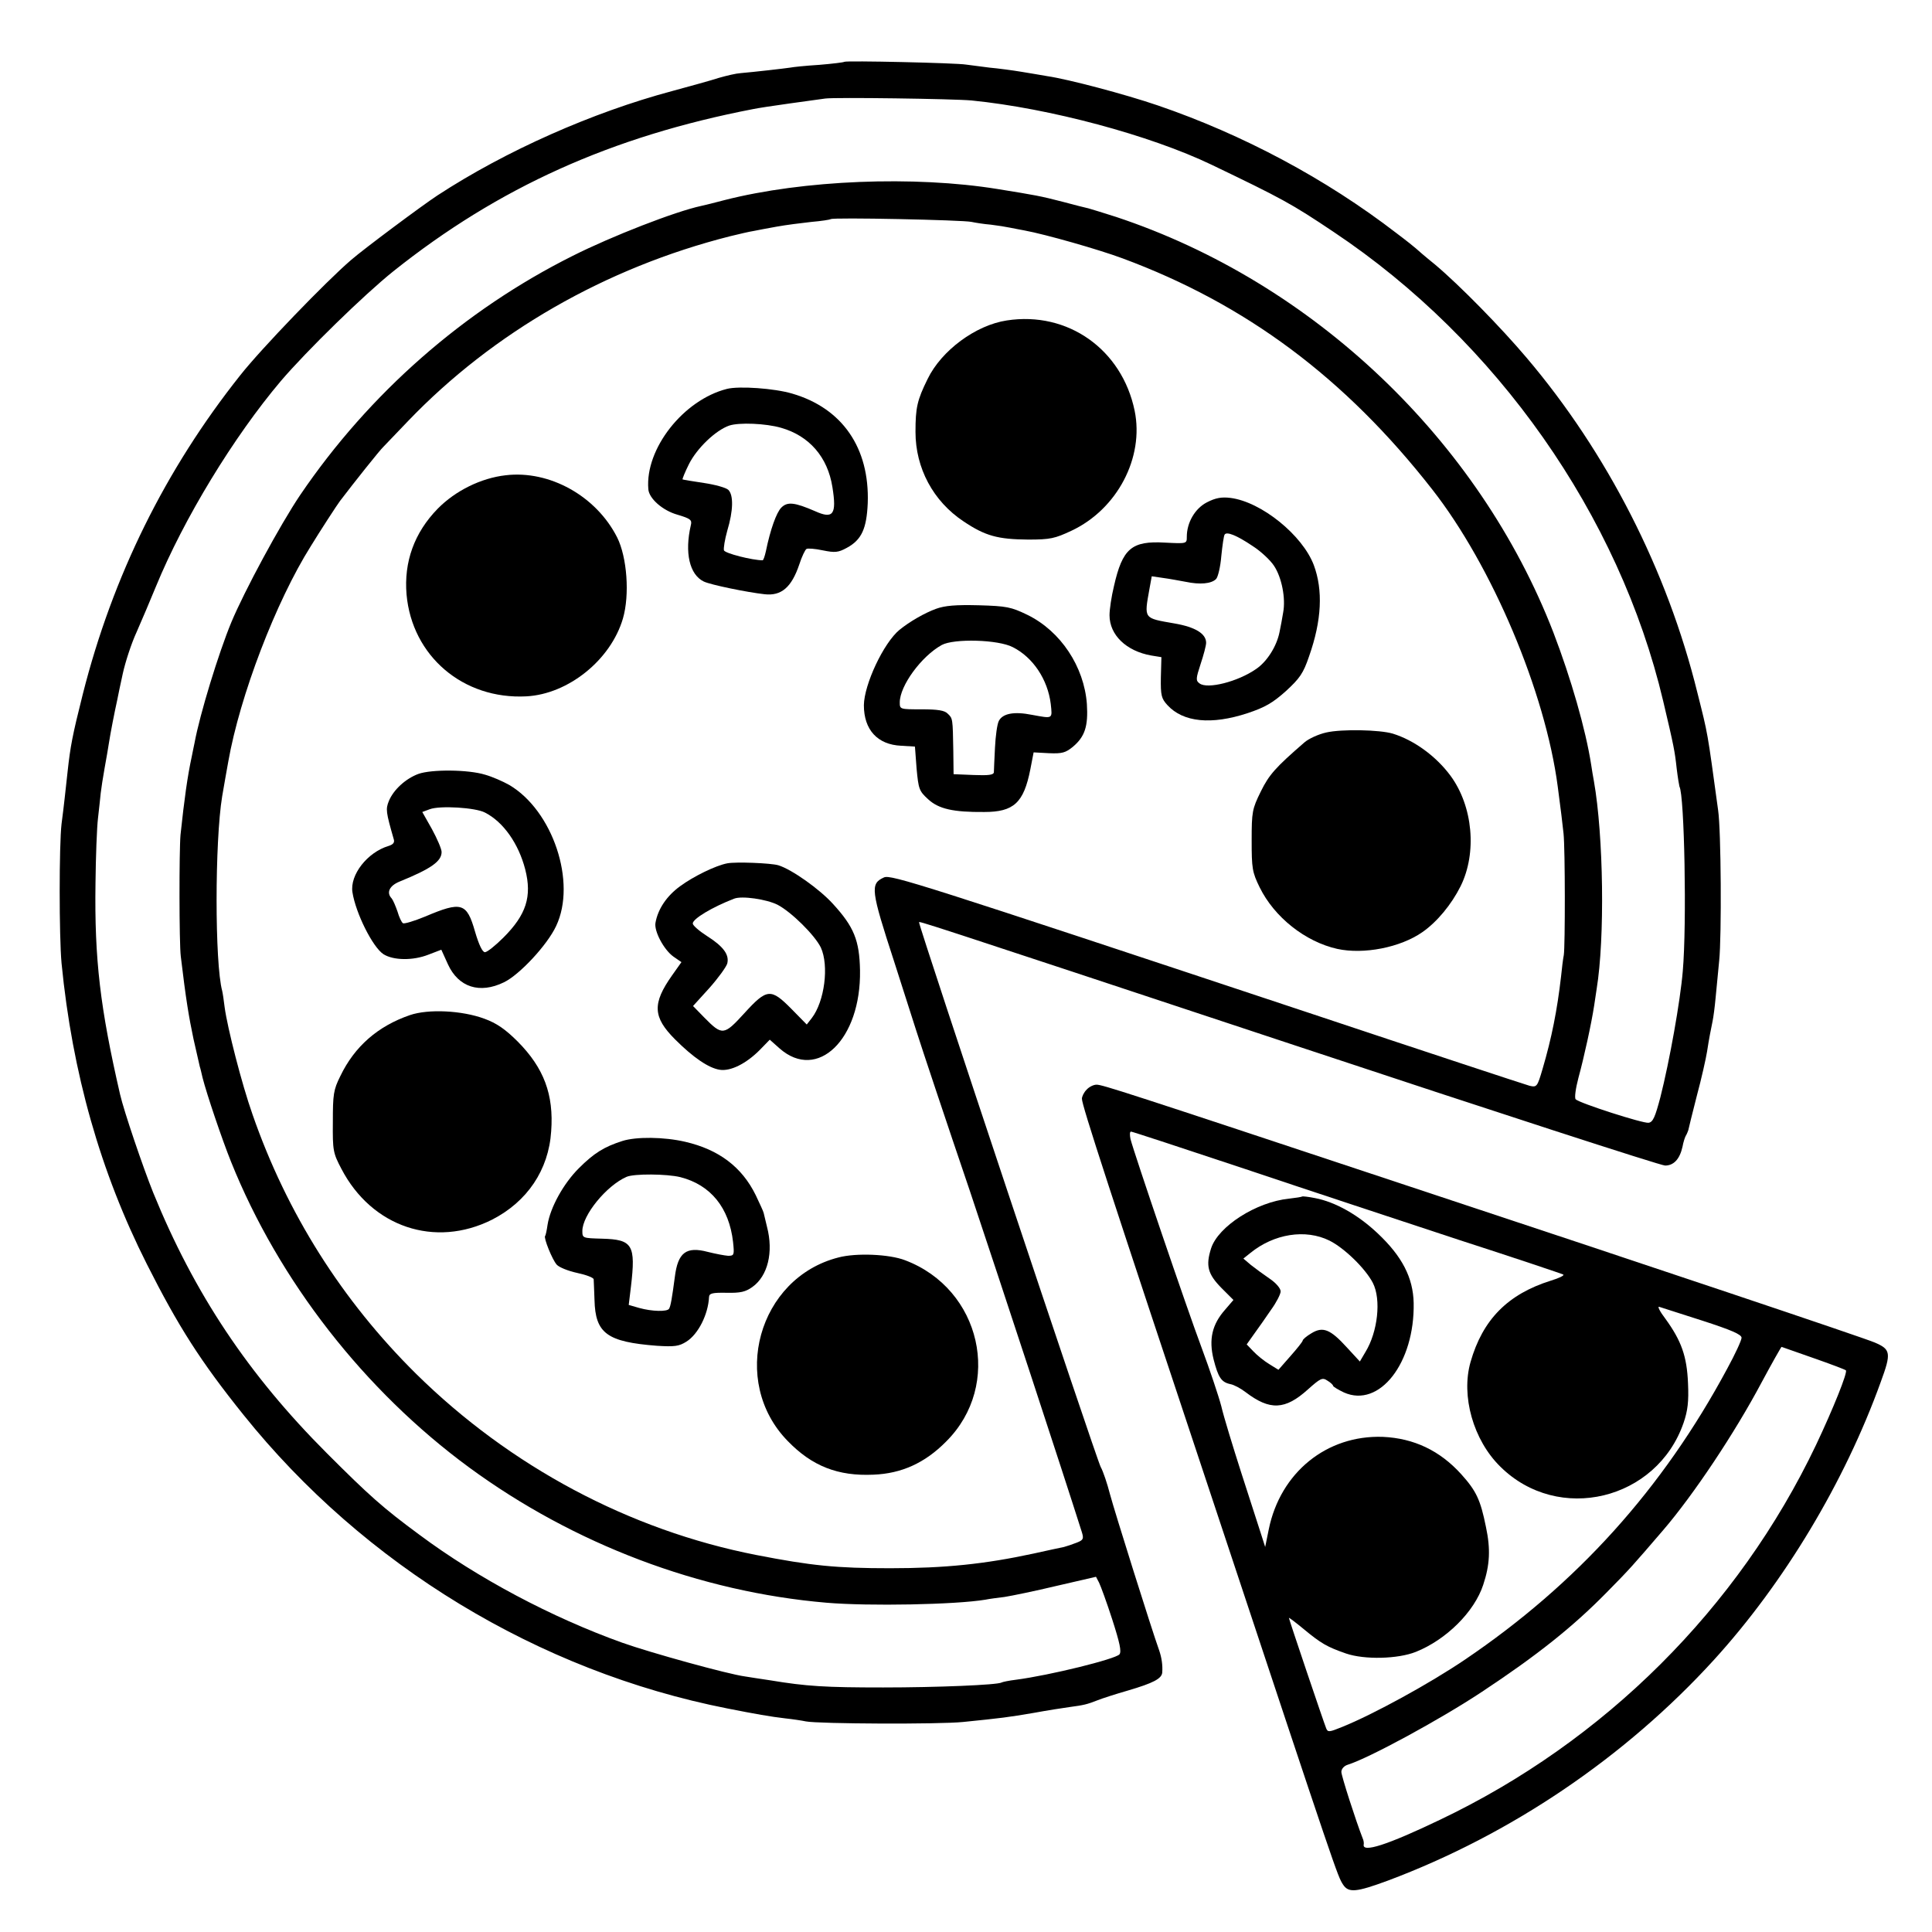
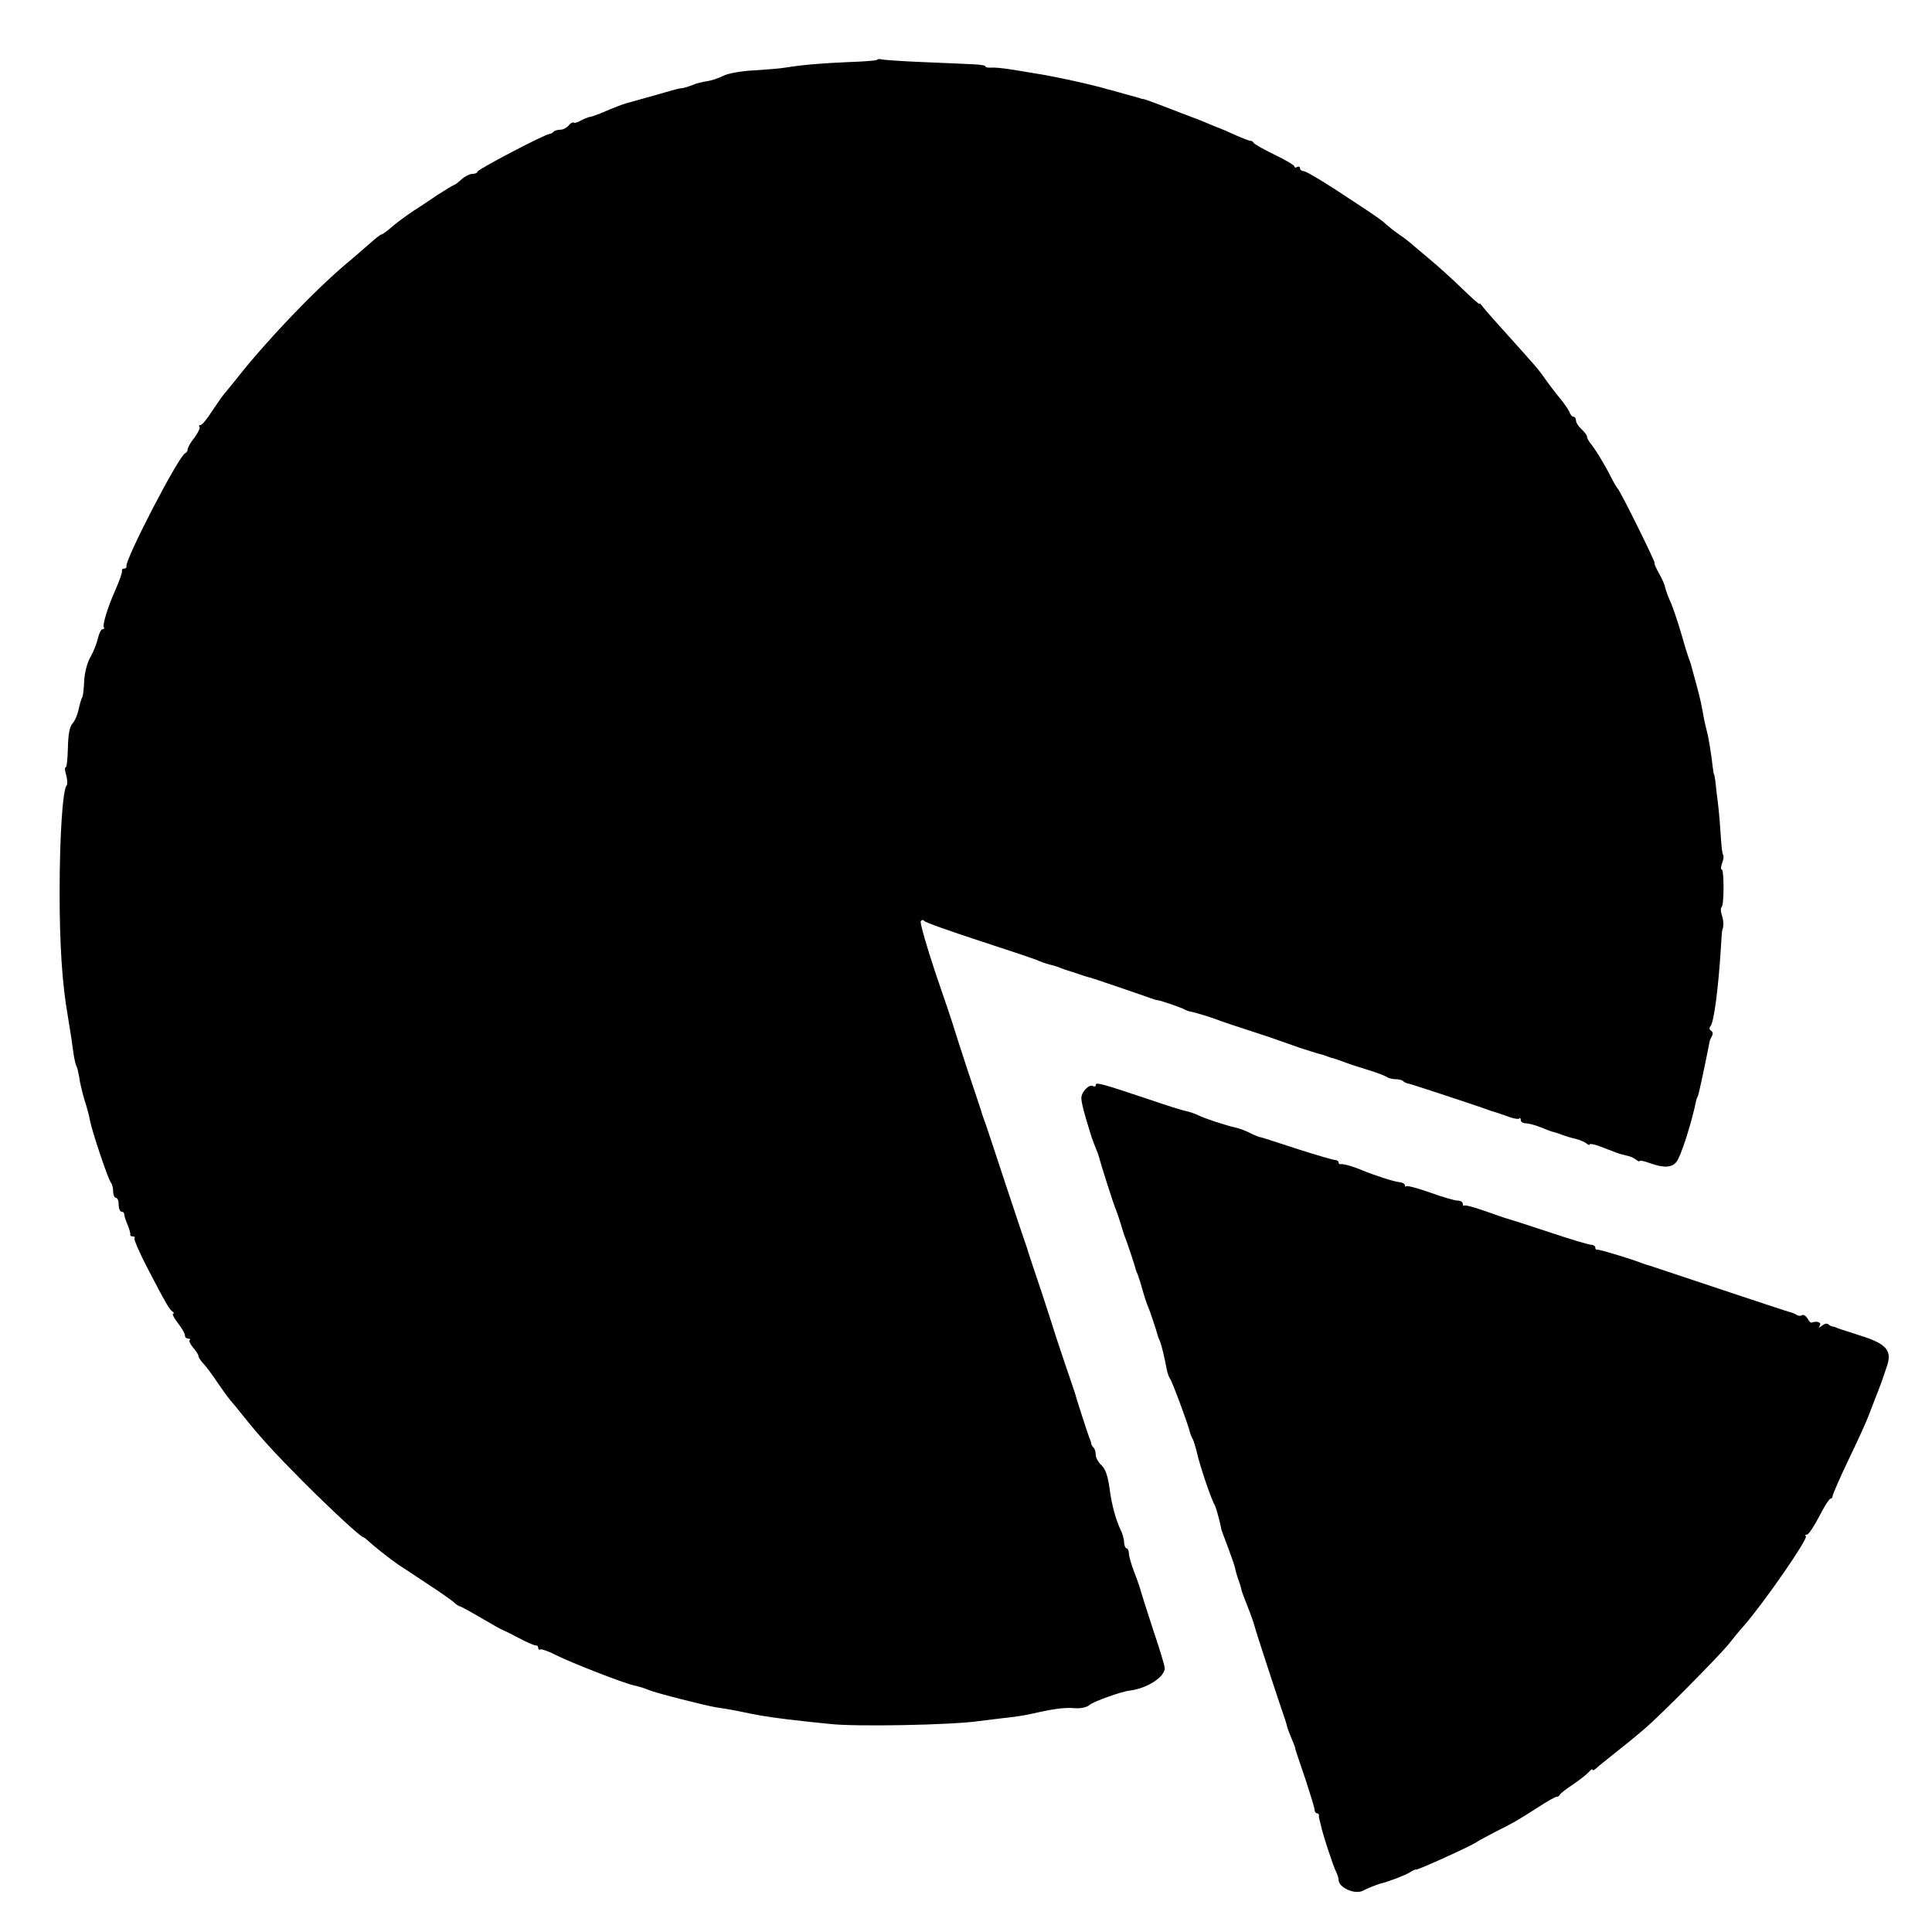
<svg xmlns="http://www.w3.org/2000/svg" version="1.0" width="700pt" height="700pt" viewBox="0 0 700 700" preserveAspectRatio="xMidYMid meet">
  <g transform="translate(0,700) scale(0.1,-0.1)" fill="#000000" stroke="none">
-     <path d="M3059 6776 c-2 -2 -43 -7 -91 -11 -49 -3 -96 -8 -105 -10 -19 -3 -133 -16 -180 -20 -16 -1 -50 -9 -78 -17 -27 -9 -104 -30 -170 -48 -288 -77 -602 -216 -850 -378 -55 -36 -267 -194 -313 -234 -92 -79 -326 -322 -401 -417 -272 -342 -463 -729 -571 -1156 -38 -151 -45 -189 -55 -280 -8 -72 -13 -122 -22 -190 -9 -77 -9 -407 0 -505 39 -398 141 -757 309 -1090 114 -226 195 -353 350 -546 437 -545 1068 -929 1753 -1064 101 -20 158 -30 210 -36 28 -3 61 -8 75 -11 45 -9 483 -11 570 -2 138 14 163 17 256 33 49 9 107 18 129 21 53 7 64 10 100 24 17 7 67 23 112 36 92 27 122 43 124 65 2 26 -2 54 -11 80 -27 75 -162 505 -178 565 -10 39 -25 84 -34 100 -16 30 -658 1955 -658 1973 0 5 -31 16 1360 -445 723 -240 1327 -436 1343 -436 31 0 53 23 63 68 3 17 9 35 12 40 4 6 7 15 9 20 1 6 15 62 31 125 17 63 33 135 37 160 8 52 13 75 20 110 3 14 8 52 11 85 3 33 9 94 13 135 9 88 7 472 -4 545 -40 292 -36 270 -75 425 -109 443 -327 870 -619 1214 -93 110 -243 263 -331 337 -36 29 -67 56 -70 59 -3 3 -34 28 -70 55 -257 198 -558 358 -865 463 -120 41 -325 95 -400 106 -22 4 -65 11 -95 16 -30 5 -82 12 -115 15 -33 4 -71 9 -85 11 -33 6 -436 15 -441 10z m461 -140 c282 -28 647 -126 870 -233 254 -122 288 -140 443 -244 590 -394 1034 -1026 1193 -1699 39 -165 42 -181 49 -245 4 -33 9 -62 10 -65 18 -31 27 -497 12 -669 -9 -108 -48 -326 -81 -456 -19 -72 -27 -91 -43 -93 -20 -3 -250 71 -264 85 -5 5 0 40 10 78 20 73 47 196 57 262 3 21 7 48 9 60 30 183 25 555 -10 753 -3 14 -7 41 -10 60 -20 128 -73 312 -137 479 -270 697 -870 1268 -1584 1505 -44 14 -89 28 -100 31 -10 2 -53 13 -94 24 -81 21 -99 24 -235 46 -302 49 -704 33 -990 -40 -33 -9 -71 -18 -84 -21 -94 -20 -325 -110 -466 -181 -394 -197 -737 -498 -987 -866 -73 -108 -203 -349 -250 -462 -46 -111 -114 -333 -133 -436 -3 -13 -7 -35 -10 -49 -16 -74 -27 -154 -41 -285 -5 -57 -5 -392 1 -440 19 -159 29 -218 46 -299 11 -50 22 -95 23 -101 2 -5 6 -23 10 -40 15 -59 70 -222 103 -304 173 -431 483 -829 863 -1108 379 -278 836 -451 1295 -490 153 -13 467 -7 575 11 14 3 45 7 70 10 25 4 109 21 188 40 l143 33 11 -21 c6 -12 28 -72 48 -134 27 -84 34 -116 26 -126 -14 -17 -252 -76 -375 -92 -25 -3 -49 -8 -52 -10 -15 -9 -236 -18 -429 -18 -210 0 -277 4 -410 26 -36 5 -77 12 -91 14 -61 8 -343 86 -444 122 -257 92 -524 234 -735 391 -133 98 -182 142 -335 295 -285 285 -481 579 -630 945 -37 92 -106 295 -120 356 -72 313 -93 488 -89 765 1 96 5 202 9 235 4 33 8 74 10 92 2 17 8 57 14 90 6 32 13 74 16 93 5 33 20 110 30 155 2 11 11 54 20 95 9 41 31 109 50 150 18 41 50 116 70 165 101 246 282 543 453 745 94 110 302 313 407 397 381 304 791 489 1305 588 14 3 72 12 130 20 58 8 116 16 130 18 36 5 465 -1 530 -7z m0 -440 c14 -3 45 -8 70 -10 25 -3 56 -8 70 -11 14 -3 37 -7 52 -10 76 -14 269 -69 355 -101 448 -166 807 -434 1122 -837 217 -277 410 -734 455 -1077 12 -89 16 -126 21 -170 6 -57 6 -407 1 -440 -3 -14 -7 -49 -10 -78 -14 -122 -34 -223 -67 -335 -19 -65 -21 -67 -47 -61 -15 4 -382 125 -817 270 -1385 460 -1497 496 -1522 485 -51 -23 -48 -45 37 -306 23 -71 59 -184 80 -250 21 -66 108 -327 194 -580 120 -359 336 -1016 406 -1237 7 -23 5 -28 -18 -37 -15 -6 -36 -13 -47 -16 -11 -2 -61 -13 -111 -24 -176 -38 -321 -53 -519 -53 -195 0 -285 9 -485 48 -460 90 -892 321 -1232 656 -269 266 -469 583 -593 940 -39 110 -91 314 -101 388 -3 25 -7 52 -9 60 -27 100 -27 541 0 705 7 39 16 94 22 125 42 239 173 581 299 781 33 54 96 151 106 164 51 67 144 184 157 196 9 9 49 51 90 94 308 321 716 555 1166 669 33 8 71 17 85 19 14 3 52 10 85 16 33 6 89 13 125 17 36 3 67 8 70 10 6 7 480 -3 510 -10z" />
-     <path d="M3648 5839 c-113 -17 -237 -109 -287 -212 -38 -77 -44 -104 -44 -192 0 -131 64 -251 174 -324 79 -53 124 -65 234 -66 81 0 97 4 157 32 166 78 264 265 229 435 -46 222 -242 361 -463 327z" />
-     <path d="M2634 5591 c-158 -40 -297 -217 -285 -363 2 -34 52 -78 106 -93 47 -14 53 -19 48 -38 -23 -99 -5 -179 47 -204 25 -12 157 -39 220 -46 61 -7 98 25 126 108 9 28 21 53 26 56 4 3 31 1 59 -5 44 -9 56 -8 87 9 54 29 72 70 76 162 7 200 -92 344 -274 397 -64 19 -192 28 -236 17z m196 -141 c102 -29 169 -106 186 -215 16 -99 3 -117 -63 -87 -74 32 -100 35 -122 13 -18 -18 -40 -80 -56 -158 -4 -18 -9 -33 -12 -33 -37 0 -136 25 -140 36 -2 7 3 39 12 71 22 73 23 129 4 148 -8 8 -48 19 -88 25 -41 6 -76 12 -78 13 -1 2 9 27 23 55 29 58 97 123 146 140 36 12 133 8 188 -8z" />
-     <path d="M1832 5278 c-89 -10 -182 -56 -246 -121 -85 -87 -123 -193 -113 -311 20 -223 205 -381 434 -369 152 8 306 132 350 282 25 86 15 222 -21 294 -76 150 -245 244 -404 225z" />
-     <path d="M4373 5180 c-43 -22 -73 -73 -73 -125 0 -25 0 -25 -79 -21 -121 7 -154 -21 -185 -158 -9 -37 -16 -84 -16 -105 0 -72 61 -130 151 -146 l37 -6 -2 -74 c-1 -65 2 -76 24 -100 57 -62 159 -72 290 -29 63 21 91 37 139 80 50 46 63 64 84 126 46 130 51 240 17 331 -41 108 -190 229 -302 243 -32 4 -54 0 -85 -16z m165 -158 c30 -19 65 -52 78 -72 28 -42 43 -118 33 -170 -3 -19 -9 -51 -13 -70 -10 -51 -45 -107 -85 -134 -66 -46 -177 -74 -205 -52 -14 10 -13 18 4 70 11 33 20 67 20 77 0 33 -39 57 -114 70 -114 20 -111 15 -91 127 l8 44 41 -6 c23 -3 60 -10 82 -14 52 -11 93 -7 110 10 7 7 16 45 19 83 4 39 9 74 12 78 7 12 43 -2 101 -41z" />
-     <path d="M3391 4794 c-41 -15 -95 -46 -132 -76 -58 -48 -128 -198 -129 -273 0 -89 49 -143 135 -147 l50 -3 6 -80 c7 -74 9 -81 42 -111 38 -35 91 -47 203 -46 107 0 143 33 167 154 l12 62 56 -3 c48 -2 60 2 86 23 44 37 56 75 51 155 -10 136 -95 264 -215 323 -60 29 -75 32 -177 35 -83 2 -122 -1 -155 -13z m279 -139 c73 -37 126 -117 137 -205 6 -56 9 -54 -68 -40 -65 13 -106 5 -120 -22 -6 -11 -12 -55 -14 -97 -2 -42 -4 -82 -4 -89 -1 -10 -20 -12 -73 -10 l-73 3 -1 85 c-2 117 -2 117 -20 134 -11 12 -36 16 -95 16 -78 0 -79 0 -79 25 0 60 78 167 152 208 44 24 205 20 258 -8z" />
-     <path d="M4805 4346 c-27 -6 -63 -22 -79 -36 -105 -91 -128 -117 -158 -178 -31 -63 -33 -73 -33 -177 0 -101 2 -115 29 -170 53 -108 165 -197 281 -223 96 -21 229 5 309 61 53 37 105 100 138 166 60 121 45 290 -37 401 -52 70 -131 128 -209 152 -47 14 -185 17 -241 4z" />
-     <path d="M1516 4196 c-46 -17 -90 -57 -107 -98 -12 -30 -11 -39 18 -140 3 -11 -3 -18 -19 -23 -77 -23 -141 -105 -131 -168 12 -76 73 -198 112 -224 36 -23 107 -24 163 -2 l47 18 24 -53 c38 -83 115 -108 203 -65 56 27 157 135 189 204 75 158 -12 418 -170 511 -23 13 -62 30 -87 37 -61 19 -194 20 -242 3z m241 -140 c67 -34 122 -113 146 -206 25 -98 4 -164 -79 -247 -29 -29 -59 -53 -67 -53 -9 0 -22 27 -36 75 -30 105 -49 110 -181 54 -39 -16 -75 -27 -80 -24 -5 3 -14 22 -20 43 -7 20 -16 41 -21 47 -20 21 -8 46 29 61 113 46 152 73 152 107 0 11 -16 48 -35 83 l-35 62 27 10 c37 14 166 6 200 -12z" />
-     <path d="M2635 3872 c-42 -8 -122 -47 -171 -83 -48 -35 -80 -82 -89 -132 -6 -30 30 -98 65 -123 l29 -20 -34 -48 c-72 -102 -70 -151 11 -232 66 -66 122 -104 162 -110 39 -6 95 22 144 71 l37 38 36 -32 c137 -120 295 33 291 283 -2 109 -22 158 -98 241 -48 53 -149 125 -198 140 -27 8 -154 13 -185 7z m182 -150 c50 -26 135 -110 157 -155 30 -65 14 -195 -33 -256 l-18 -23 -55 56 c-75 76 -89 75 -171 -15 -74 -81 -80 -82 -145 -16 l-41 42 59 65 c32 36 61 76 65 89 8 32 -14 62 -74 100 -28 18 -51 38 -51 45 0 17 70 59 150 90 28 11 117 -2 157 -22z" />
-     <path d="M1485 3322 c-116 -40 -200 -113 -252 -221 -25 -50 -27 -67 -27 -166 -1 -104 1 -113 31 -170 110 -211 339 -288 546 -184 127 65 205 180 214 320 10 134 -27 230 -121 325 -45 45 -77 67 -121 83 -81 30 -203 36 -270 13z" />
-     <path d="M2255 2866 c-66 -21 -103 -44 -158 -99 -56 -56 -103 -142 -113 -204 -3 -21 -7 -40 -9 -41 -6 -7 26 -86 42 -104 9 -10 42 -23 74 -30 33 -7 59 -17 60 -23 0 -5 2 -39 3 -75 3 -121 45 -152 226 -166 64 -4 80 -2 107 15 43 27 79 99 82 162 1 13 12 16 64 15 49 -1 68 3 93 21 56 40 77 126 53 218 -5 22 -11 45 -12 50 -1 6 -15 35 -29 65 -50 102 -134 165 -255 193 -77 18 -178 19 -228 3z m210 -131 c110 -28 177 -111 191 -235 5 -47 4 -50 -18 -50 -13 1 -45 7 -73 14 -79 21 -109 -2 -120 -91 -10 -75 -15 -106 -21 -115 -7 -11 -61 -10 -108 3 l-38 11 8 66 c18 152 6 171 -104 174 -71 2 -72 2 -72 28 0 57 87 164 160 196 27 12 146 11 195 -1z" />
-     <path d="M3038 2444 c-291 -74 -395 -449 -184 -665 88 -91 182 -128 311 -122 101 4 186 42 263 120 206 205 127 553 -149 657 -57 22 -177 27 -241 10z" />
-     <path d="M3937 3052 c-10 -10 -17 -25 -17 -33 0 -24 97 -322 492 -1509 434 -1308 434 -1307 454 -1338 20 -31 48 -28 162 14 446 167 860 447 1182 800 254 279 473 643 604 1006 39 106 37 119 -22 144 -45 19 -802 273 -1702 571 -1021 339 -1096 363 -1117 363 -11 0 -27 -8 -36 -18z m573 -287 c223 -75 572 -190 775 -257 204 -66 374 -123 379 -126 5 -3 -15 -13 -45 -22 -156 -49 -247 -141 -291 -295 -35 -123 10 -283 108 -379 210 -208 567 -122 664 159 15 44 19 77 16 143 -4 98 -24 154 -82 234 -20 26 -30 46 -22 43 7 -2 77 -25 156 -50 105 -34 142 -50 142 -62 0 -9 -23 -59 -52 -112 -234 -436 -545 -780 -950 -1054 -127 -86 -331 -198 -445 -244 -47 -19 -52 -20 -58 -5 -9 22 -135 395 -135 400 0 2 24 -16 53 -40 64 -53 85 -65 154 -89 67 -23 188 -20 253 6 110 44 212 145 244 243 24 72 27 129 10 209 -20 99 -35 131 -90 192 -77 85 -171 130 -284 135 -203 7 -371 -129 -413 -335 l-13 -64 -16 50 c-9 28 -41 127 -71 220 -30 94 -63 201 -72 240 -10 38 -42 133 -71 211 -54 144 -245 706 -258 757 -3 15 -3 27 2 27 4 0 190 -61 412 -135z m2059 -685 c63 -22 116 -42 119 -45 7 -7 -46 -139 -108 -270 -282 -592 -767 -1075 -1364 -1359 -190 -91 -281 -120 -275 -89 1 4 0 15 -4 23 -25 64 -77 226 -77 240 0 11 10 22 23 26 77 24 335 164 486 264 201 133 329 235 451 359 86 87 96 99 206 227 110 128 260 353 357 536 36 67 71 129 72 128 0 0 51 -18 114 -40z" />
-     <path d="M4718 2665 c-2 -2 -23 -5 -48 -8 -118 -12 -256 -100 -282 -180 -20 -63 -12 -93 37 -143 l44 -44 -30 -35 c-47 -53 -60 -107 -42 -180 17 -66 28 -83 61 -90 12 -2 37 -15 55 -29 88 -67 143 -65 226 10 45 40 52 44 70 32 12 -7 21 -16 21 -19 0 -3 18 -14 39 -24 129 -58 257 107 253 324 -2 92 -42 169 -130 252 -72 68 -154 114 -227 128 -24 5 -46 7 -47 6z m99 -160 c54 -27 130 -101 157 -153 31 -60 18 -178 -27 -251 l-20 -34 -47 51 c-60 66 -87 77 -129 51 -17 -10 -31 -22 -31 -26 -1 -5 -21 -30 -45 -57 l-43 -49 -34 21 c-18 11 -44 32 -57 46 l-24 25 27 38 c15 21 43 60 61 87 19 26 35 57 35 67 0 11 -17 31 -41 47 -22 15 -52 37 -67 49 l-27 23 25 20 c86 70 200 88 287 45z" />
+     <path d="M3177 6783 c-3 -3 -50 -6 -104 -8 -92 -4 -159 -9 -228 -20 -16 -3 -67 -7 -113 -10 -45 -2 -96 -11 -112 -20 -16 -8 -42 -17 -57 -19 -15 -2 -41 -8 -56 -15 -16 -6 -34 -11 -40 -11 -7 0 -50 -12 -97 -26 -47 -13 -92 -26 -100 -28 -15 -4 -41 -14 -95 -37 -16 -6 -34 -13 -40 -13 -5 -1 -20 -7 -31 -13 -12 -7 -24 -10 -26 -7 -3 2 -11 -2 -18 -11 -7 -8 -20 -15 -30 -15 -9 0 -20 -3 -24 -7 -4 -5 -11 -8 -14 -8 -16 0 -262 -129 -262 -137 0 -4 -8 -8 -18 -8 -10 0 -28 -9 -40 -20 -12 -11 -24 -20 -26 -20 -3 0 -31 -17 -62 -37 -31 -21 -68 -46 -83 -55 -34 -23 -67 -47 -93 -70 -12 -10 -24 -18 -27 -18 -3 0 -22 -15 -42 -33 -20 -17 -58 -51 -85 -73 -118 -100 -291 -281 -399 -419 -22 -27 -42 -52 -45 -55 -3 -3 -21 -29 -40 -57 -18 -29 -38 -53 -43 -53 -6 0 -8 -3 -4 -6 3 -4 -5 -21 -18 -39 -14 -17 -25 -37 -25 -43 0 -6 -4 -12 -9 -14 -23 -9 -218 -385 -213 -410 1 -5 -2 -8 -8 -8 -6 0 -9 -3 -8 -7 1 -8 -6 -29 -27 -78 -25 -56 -44 -119 -39 -127 3 -4 1 -8 -5 -8 -5 0 -12 -15 -16 -32 -4 -18 -16 -49 -27 -68 -12 -20 -21 -56 -23 -86 -1 -28 -4 -55 -7 -60 -3 -5 -9 -25 -13 -44 -4 -19 -14 -43 -23 -52 -10 -12 -15 -40 -16 -88 -1 -38 -4 -70 -8 -70 -4 0 -3 -13 2 -29 4 -16 5 -32 2 -36 -15 -14 -26 -186 -26 -390 0 -184 9 -329 29 -442 13 -79 16 -100 21 -138 3 -21 8 -43 11 -48 3 -4 7 -23 10 -40 2 -18 11 -54 19 -82 9 -27 18 -61 20 -75 8 -41 66 -214 76 -225 4 -5 8 -19 8 -32 0 -13 5 -23 10 -23 6 0 10 -11 10 -25 0 -14 5 -25 10 -25 6 0 10 -4 10 -9 0 -5 5 -22 12 -38 6 -15 11 -31 10 -35 -1 -5 3 -8 10 -8 6 0 9 -3 5 -6 -3 -3 18 -52 47 -108 68 -131 79 -149 91 -158 6 -4 6 -8 2 -8 -4 0 3 -15 17 -33 15 -19 26 -39 26 -45 0 -7 5 -12 12 -12 6 0 9 -3 5 -6 -3 -3 3 -15 13 -27 11 -12 19 -26 19 -30 0 -4 6 -14 13 -22 18 -20 28 -33 67 -90 19 -28 38 -52 41 -55 3 -3 18 -21 33 -40 70 -88 120 -142 222 -245 110 -110 213 -205 222 -205 2 0 10 -6 17 -13 18 -17 80 -66 109 -86 14 -9 60 -39 103 -68 44 -28 87 -59 97 -67 9 -9 20 -16 23 -16 3 0 38 -19 77 -42 40 -23 74 -43 77 -43 3 -1 30 -14 60 -30 30 -16 58 -28 63 -27 4 1 7 -3 7 -9 0 -5 4 -8 8 -5 4 2 30 -7 57 -21 49 -25 240 -100 280 -109 29 -7 38 -10 55 -17 22 -10 210 -58 245 -63 42 -6 73 -12 125 -23 43 -9 113 -19 190 -27 19 -2 62 -7 95 -10 91 -11 446 -4 540 10 17 2 57 7 90 11 33 3 78 10 100 15 84 19 121 24 158 21 23 -2 45 3 55 12 14 12 116 49 147 52 62 8 125 49 125 81 0 8 -18 69 -41 136 -22 68 -42 130 -44 138 -2 8 -12 40 -24 70 -12 30 -21 63 -21 73 0 9 -4 17 -8 17 -4 0 -9 10 -9 22 -1 13 -6 32 -12 43 -19 41 -33 92 -41 153 -6 44 -15 70 -29 83 -12 11 -21 28 -21 38 0 10 -3 21 -7 25 -5 4 -8 11 -9 14 0 4 -3 14 -7 22 -7 19 -50 151 -53 165 -2 6 -17 51 -34 100 -17 50 -32 97 -35 105 -2 8 -25 78 -50 155 -26 76 -48 144 -50 150 -1 5 -5 17 -8 25 -3 8 -38 112 -77 230 -39 118 -73 222 -77 230 -3 8 -7 20 -8 25 -2 6 -24 73 -50 150 -25 77 -48 147 -50 155 -2 8 -31 95 -65 193 -33 99 -57 183 -54 189 4 6 9 6 13 1 3 -5 94 -37 201 -72 107 -35 204 -67 215 -73 12 -5 27 -10 35 -12 8 -2 24 -6 35 -10 11 -5 31 -12 45 -16 14 -4 34 -11 45 -15 11 -3 22 -7 25 -7 5 -1 196 -66 220 -75 8 -3 20 -7 25 -7 13 -2 87 -27 100 -35 6 -3 15 -6 22 -7 17 -3 84 -24 108 -34 11 -4 52 -18 90 -30 39 -13 77 -25 85 -28 17 -6 18 -6 40 -14 8 -3 38 -13 65 -23 28 -9 59 -19 70 -22 11 -3 27 -7 35 -11 8 -3 17 -6 20 -6 3 -1 19 -6 35 -12 17 -7 57 -20 90 -30 33 -10 64 -22 69 -26 6 -4 20 -8 31 -8 12 0 25 -3 29 -7 3 -4 12 -8 19 -9 11 -2 238 -77 277 -91 8 -3 20 -7 25 -9 6 -1 29 -9 52 -17 22 -9 44 -13 47 -10 3 4 6 1 6 -5 0 -7 8 -12 19 -12 10 0 35 -7 55 -15 20 -8 39 -16 43 -16 5 -1 18 -5 31 -10 13 -5 35 -12 50 -15 15 -4 33 -11 40 -17 6 -5 12 -7 12 -3 0 3 17 0 38 -8 20 -8 46 -17 57 -22 11 -4 29 -9 39 -11 11 -2 25 -8 33 -14 7 -6 13 -9 13 -6 0 4 18 0 40 -8 48 -17 77 -16 94 5 15 17 55 141 71 220 2 8 4 15 5 15 2 0 10 33 31 135 6 30 12 60 13 65 1 6 5 15 9 22 4 6 3 15 -3 18 -7 4 -8 11 -2 18 12 15 28 136 37 282 2 33 4 62 5 65 6 13 5 37 -2 56 -4 12 -4 25 0 28 9 9 9 136 0 136 -4 0 -3 11 2 24 5 13 6 26 3 29 -3 3 -6 32 -8 64 -2 32 -6 85 -10 118 -4 33 -9 71 -10 85 -2 14 -4 25 -5 25 -1 0 -3 14 -5 30 -4 39 -15 106 -21 127 -3 10 -7 29 -10 43 -9 51 -13 71 -29 130 -9 33 -18 65 -19 70 -2 6 -6 17 -9 25 -3 8 -15 47 -26 86 -11 38 -28 88 -37 110 -10 21 -19 47 -21 56 -1 9 -12 33 -23 52 -11 20 -18 36 -15 36 5 0 -125 263 -134 270 -3 3 -15 23 -26 45 -21 42 -57 101 -75 122 -5 7 -10 16 -10 21 0 5 -9 17 -20 27 -11 10 -20 24 -20 32 0 7 -4 13 -9 13 -5 0 -12 8 -15 18 -4 9 -19 31 -34 49 -15 18 -38 48 -52 68 -26 37 -31 43 -150 175 -41 45 -78 88 -82 94 -4 6 -8 8 -8 5 0 -3 -28 22 -62 55 -35 34 -90 84 -123 111 -33 28 -62 52 -65 55 -3 3 -21 17 -40 30 -19 13 -41 31 -49 38 -12 12 -30 25 -109 77 -105 70 -179 115 -189 115 -7 0 -13 5 -13 11 0 5 -4 7 -10 4 -5 -3 -10 -3 -10 2 0 4 -33 24 -73 43 -39 19 -73 38 -75 43 -2 4 -7 7 -12 7 -5 0 -30 10 -57 22 -26 12 -50 22 -53 23 -3 1 -16 6 -30 12 -14 6 -45 19 -70 28 -25 9 -54 21 -65 25 -38 15 -110 42 -112 41 -2 0 -8 1 -15 4 -7 2 -33 9 -58 16 -25 7 -49 14 -55 15 -60 18 -198 48 -270 59 -22 4 -61 10 -86 14 -25 4 -56 7 -67 6 -12 -1 -22 1 -22 5 0 3 -19 6 -42 7 -24 1 -106 5 -183 8 -77 3 -145 8 -152 10 -6 2 -13 1 -16 -2z" />
+     <path d="M3970 3069 c0 -6 -5 -7 -10 -4 -13 8 -41 -20 -42 -42 -1 -15 10 -57 37 -143 1 -3 5 -13 8 -22 4 -10 10 -26 14 -35 3 -10 7 -20 7 -23 4 -16 49 -158 56 -175 5 -11 14 -38 21 -60 6 -22 15 -49 20 -60 6 -17 31 -90 34 -105 1 -3 4 -12 8 -20 3 -8 11 -33 17 -55 6 -22 15 -49 20 -60 7 -16 30 -86 35 -105 1 -3 4 -12 8 -20 6 -16 16 -57 24 -100 2 -13 8 -29 12 -35 8 -9 68 -172 74 -200 2 -5 5 -14 9 -20 3 -5 9 -26 14 -45 11 -51 53 -174 66 -195 4 -8 17 -53 23 -85 0 -3 11 -31 23 -63 12 -33 24 -66 26 -75 2 -10 6 -25 9 -34 8 -22 14 -41 15 -48 0 -3 10 -30 22 -60 12 -30 23 -62 25 -70 2 -12 92 -286 111 -340 3 -8 5 -17 6 -20 0 -3 6 -21 14 -40 8 -19 15 -37 16 -40 1 -8 4 -18 39 -120 17 -52 32 -101 32 -107 0 -7 4 -13 9 -13 4 0 7 -3 7 -7 -1 -5 0 -10 1 -13 1 -3 3 -12 5 -20 6 -32 47 -156 56 -172 5 -10 9 -23 9 -29 0 -28 59 -55 89 -39 14 8 48 21 61 25 33 8 90 30 108 41 12 8 22 12 22 10 0 -5 204 87 222 101 7 5 38 21 68 37 62 31 72 36 153 88 32 21 62 38 67 38 5 0 10 3 12 8 2 4 23 21 48 37 25 17 50 37 57 45 7 8 13 12 13 8 0 -5 9 0 19 10 11 9 26 22 33 27 27 21 114 91 141 115 60 52 263 258 297 299 19 24 45 56 58 70 74 85 234 316 225 325 -4 3 -2 6 4 6 6 0 25 29 44 65 18 36 37 65 41 65 4 0 8 4 8 10 0 5 26 65 58 132 33 68 65 139 72 158 7 19 19 49 25 65 7 17 17 44 23 60 6 17 13 39 17 50 22 60 3 85 -92 115 -37 12 -75 24 -83 27 -8 4 -18 7 -22 7 -3 1 -10 4 -14 8 -4 4 -14 2 -22 -5 -13 -9 -14 -9 -8 1 6 11 -12 17 -30 10 -3 -2 -10 5 -15 15 -6 9 -14 15 -20 12 -5 -4 -15 -3 -21 2 -7 4 -17 8 -23 9 -5 1 -120 39 -255 84 -135 45 -249 83 -255 85 -5 1 -17 5 -25 8 -38 15 -156 51 -162 49 -5 -1 -8 2 -8 8 0 5 -7 10 -15 10 -9 0 -78 21 -153 46 -75 25 -144 47 -152 49 -8 2 -45 15 -82 28 -37 13 -70 22 -73 19 -3 -3 -5 0 -5 6 0 7 -8 12 -19 12 -10 0 -55 13 -99 29 -45 16 -83 26 -87 23 -3 -3 -5 -1 -5 4 0 5 -9 10 -21 11 -19 2 -85 23 -134 43 -32 14 -69 24 -77 22 -5 -1 -8 2 -8 6 0 5 -6 9 -12 9 -7 0 -65 17 -128 37 -141 46 -139 45 -145 46 -3 0 -18 6 -34 14 -15 8 -39 17 -52 20 -37 8 -116 34 -137 45 -10 5 -30 12 -43 15 -13 2 -73 21 -134 42 -173 58 -195 64 -195 53z" />
  </g>
</svg>
